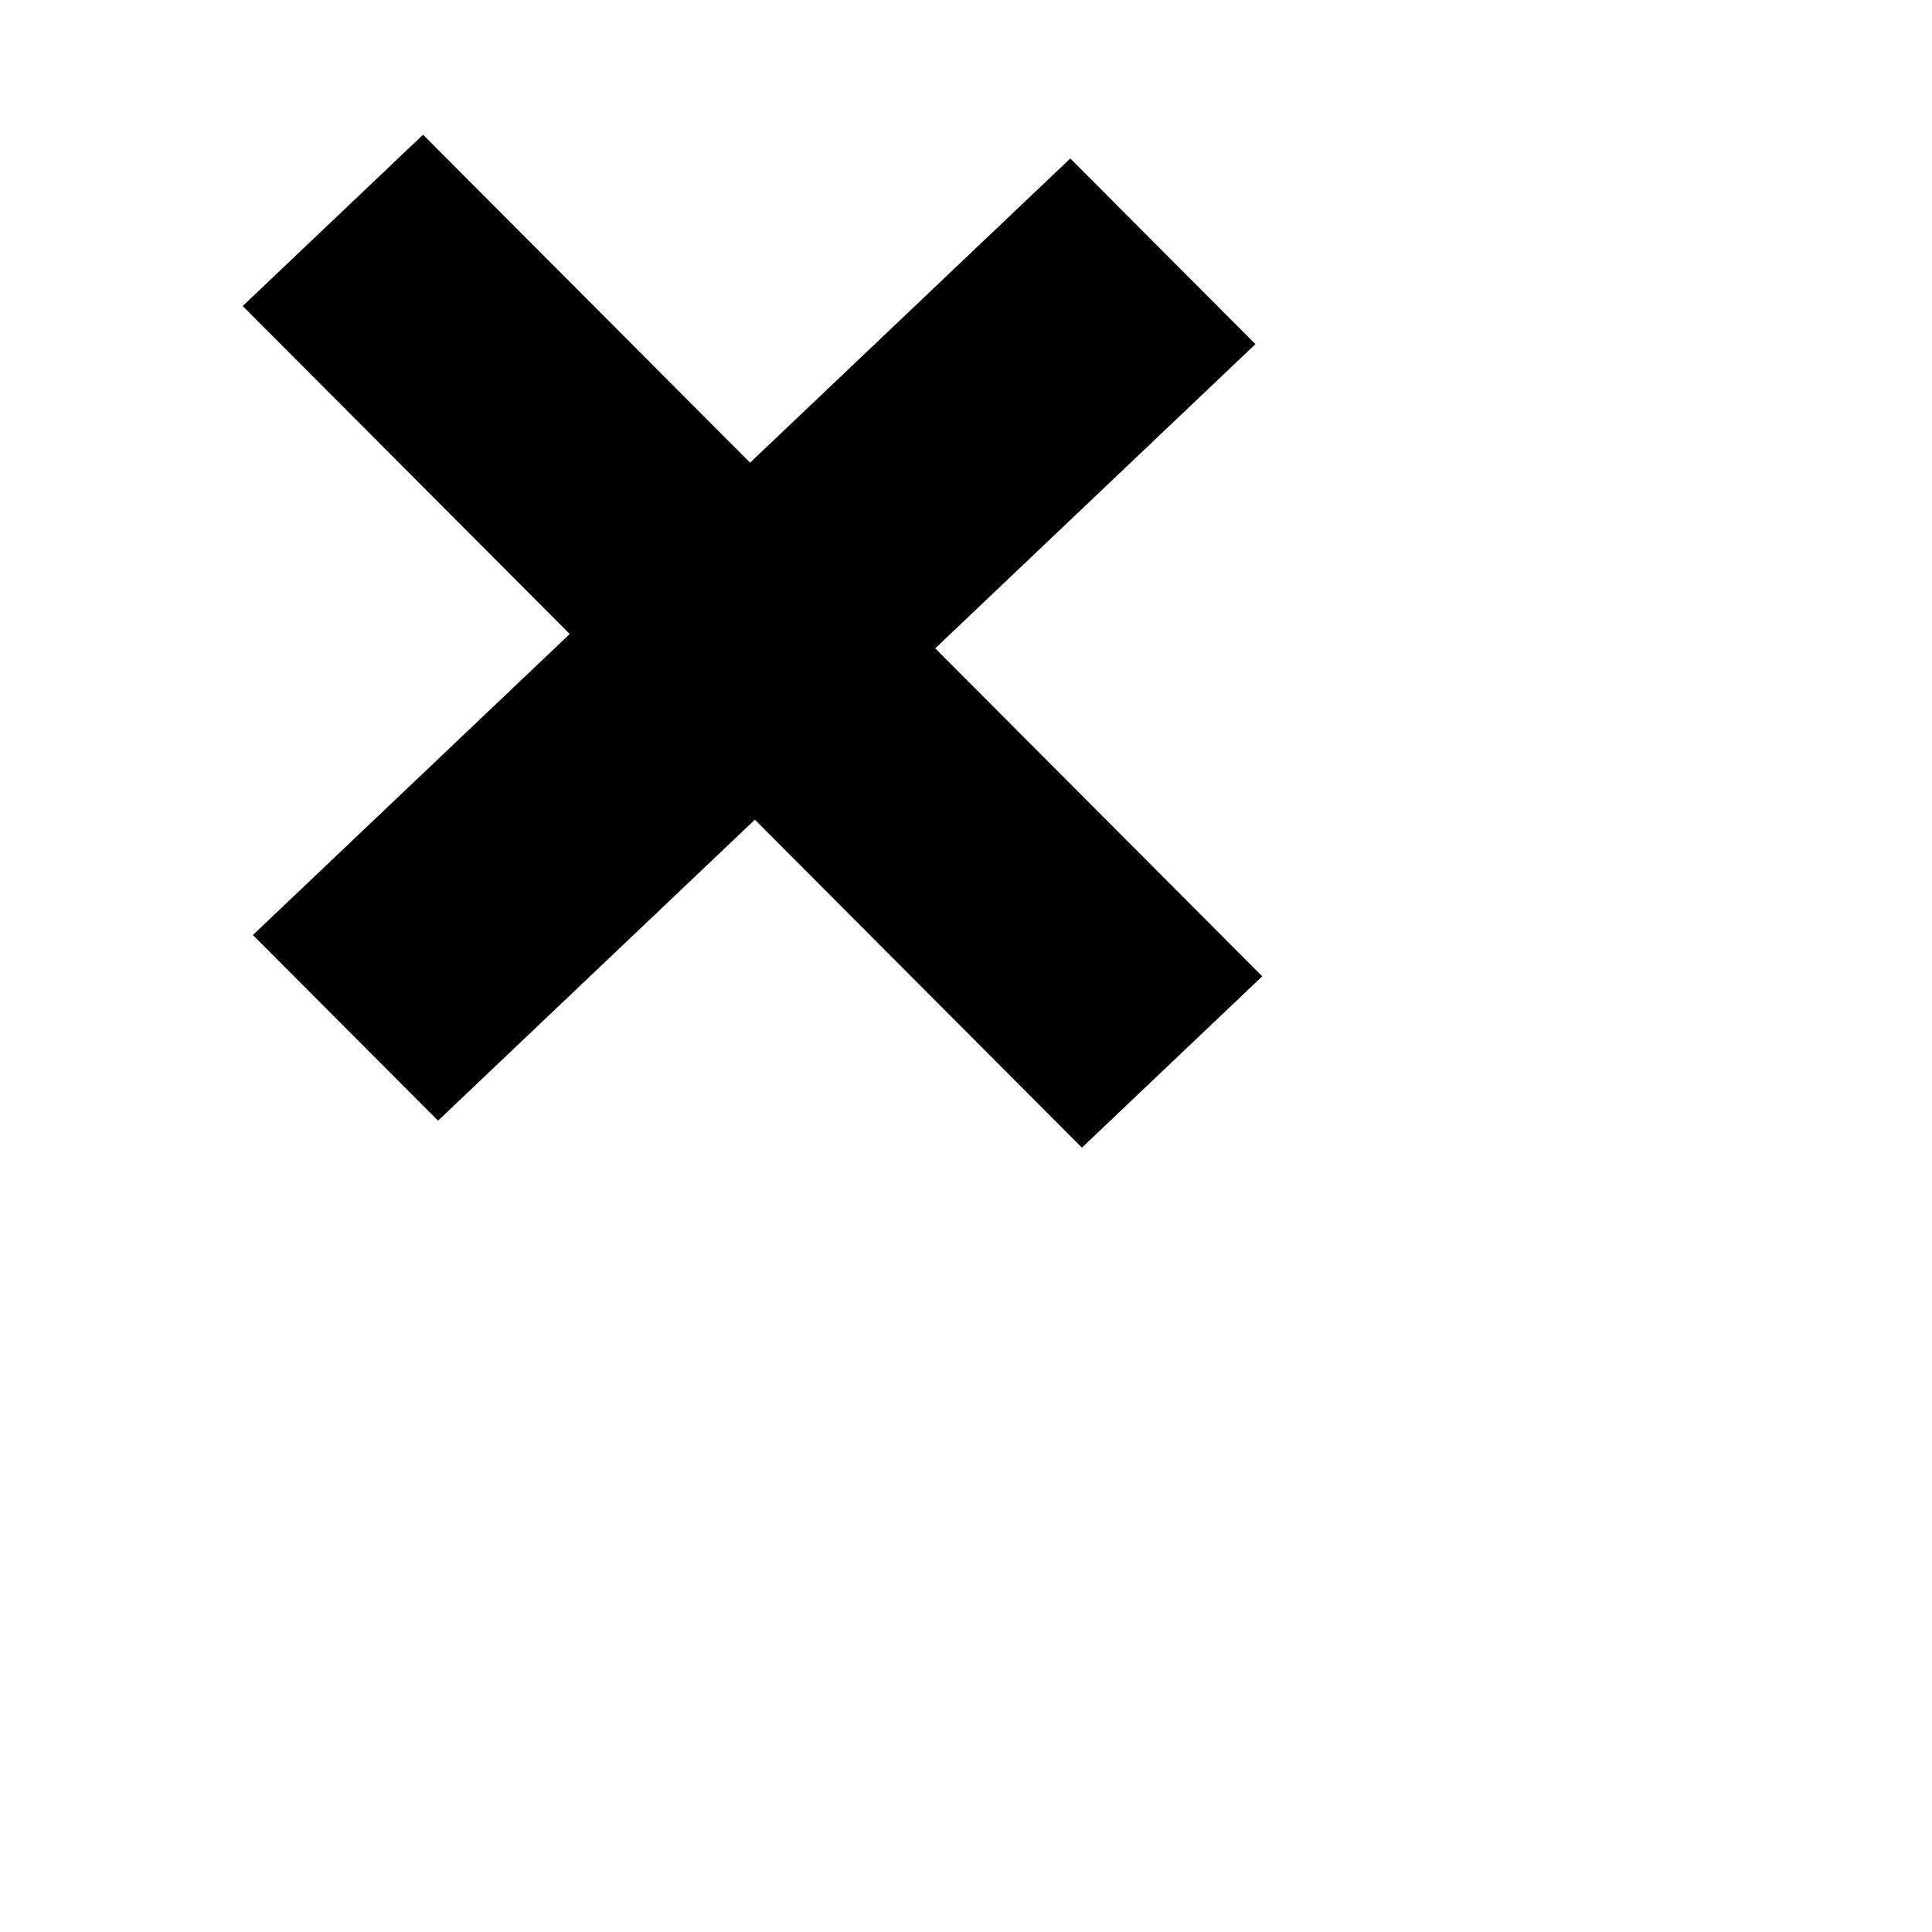
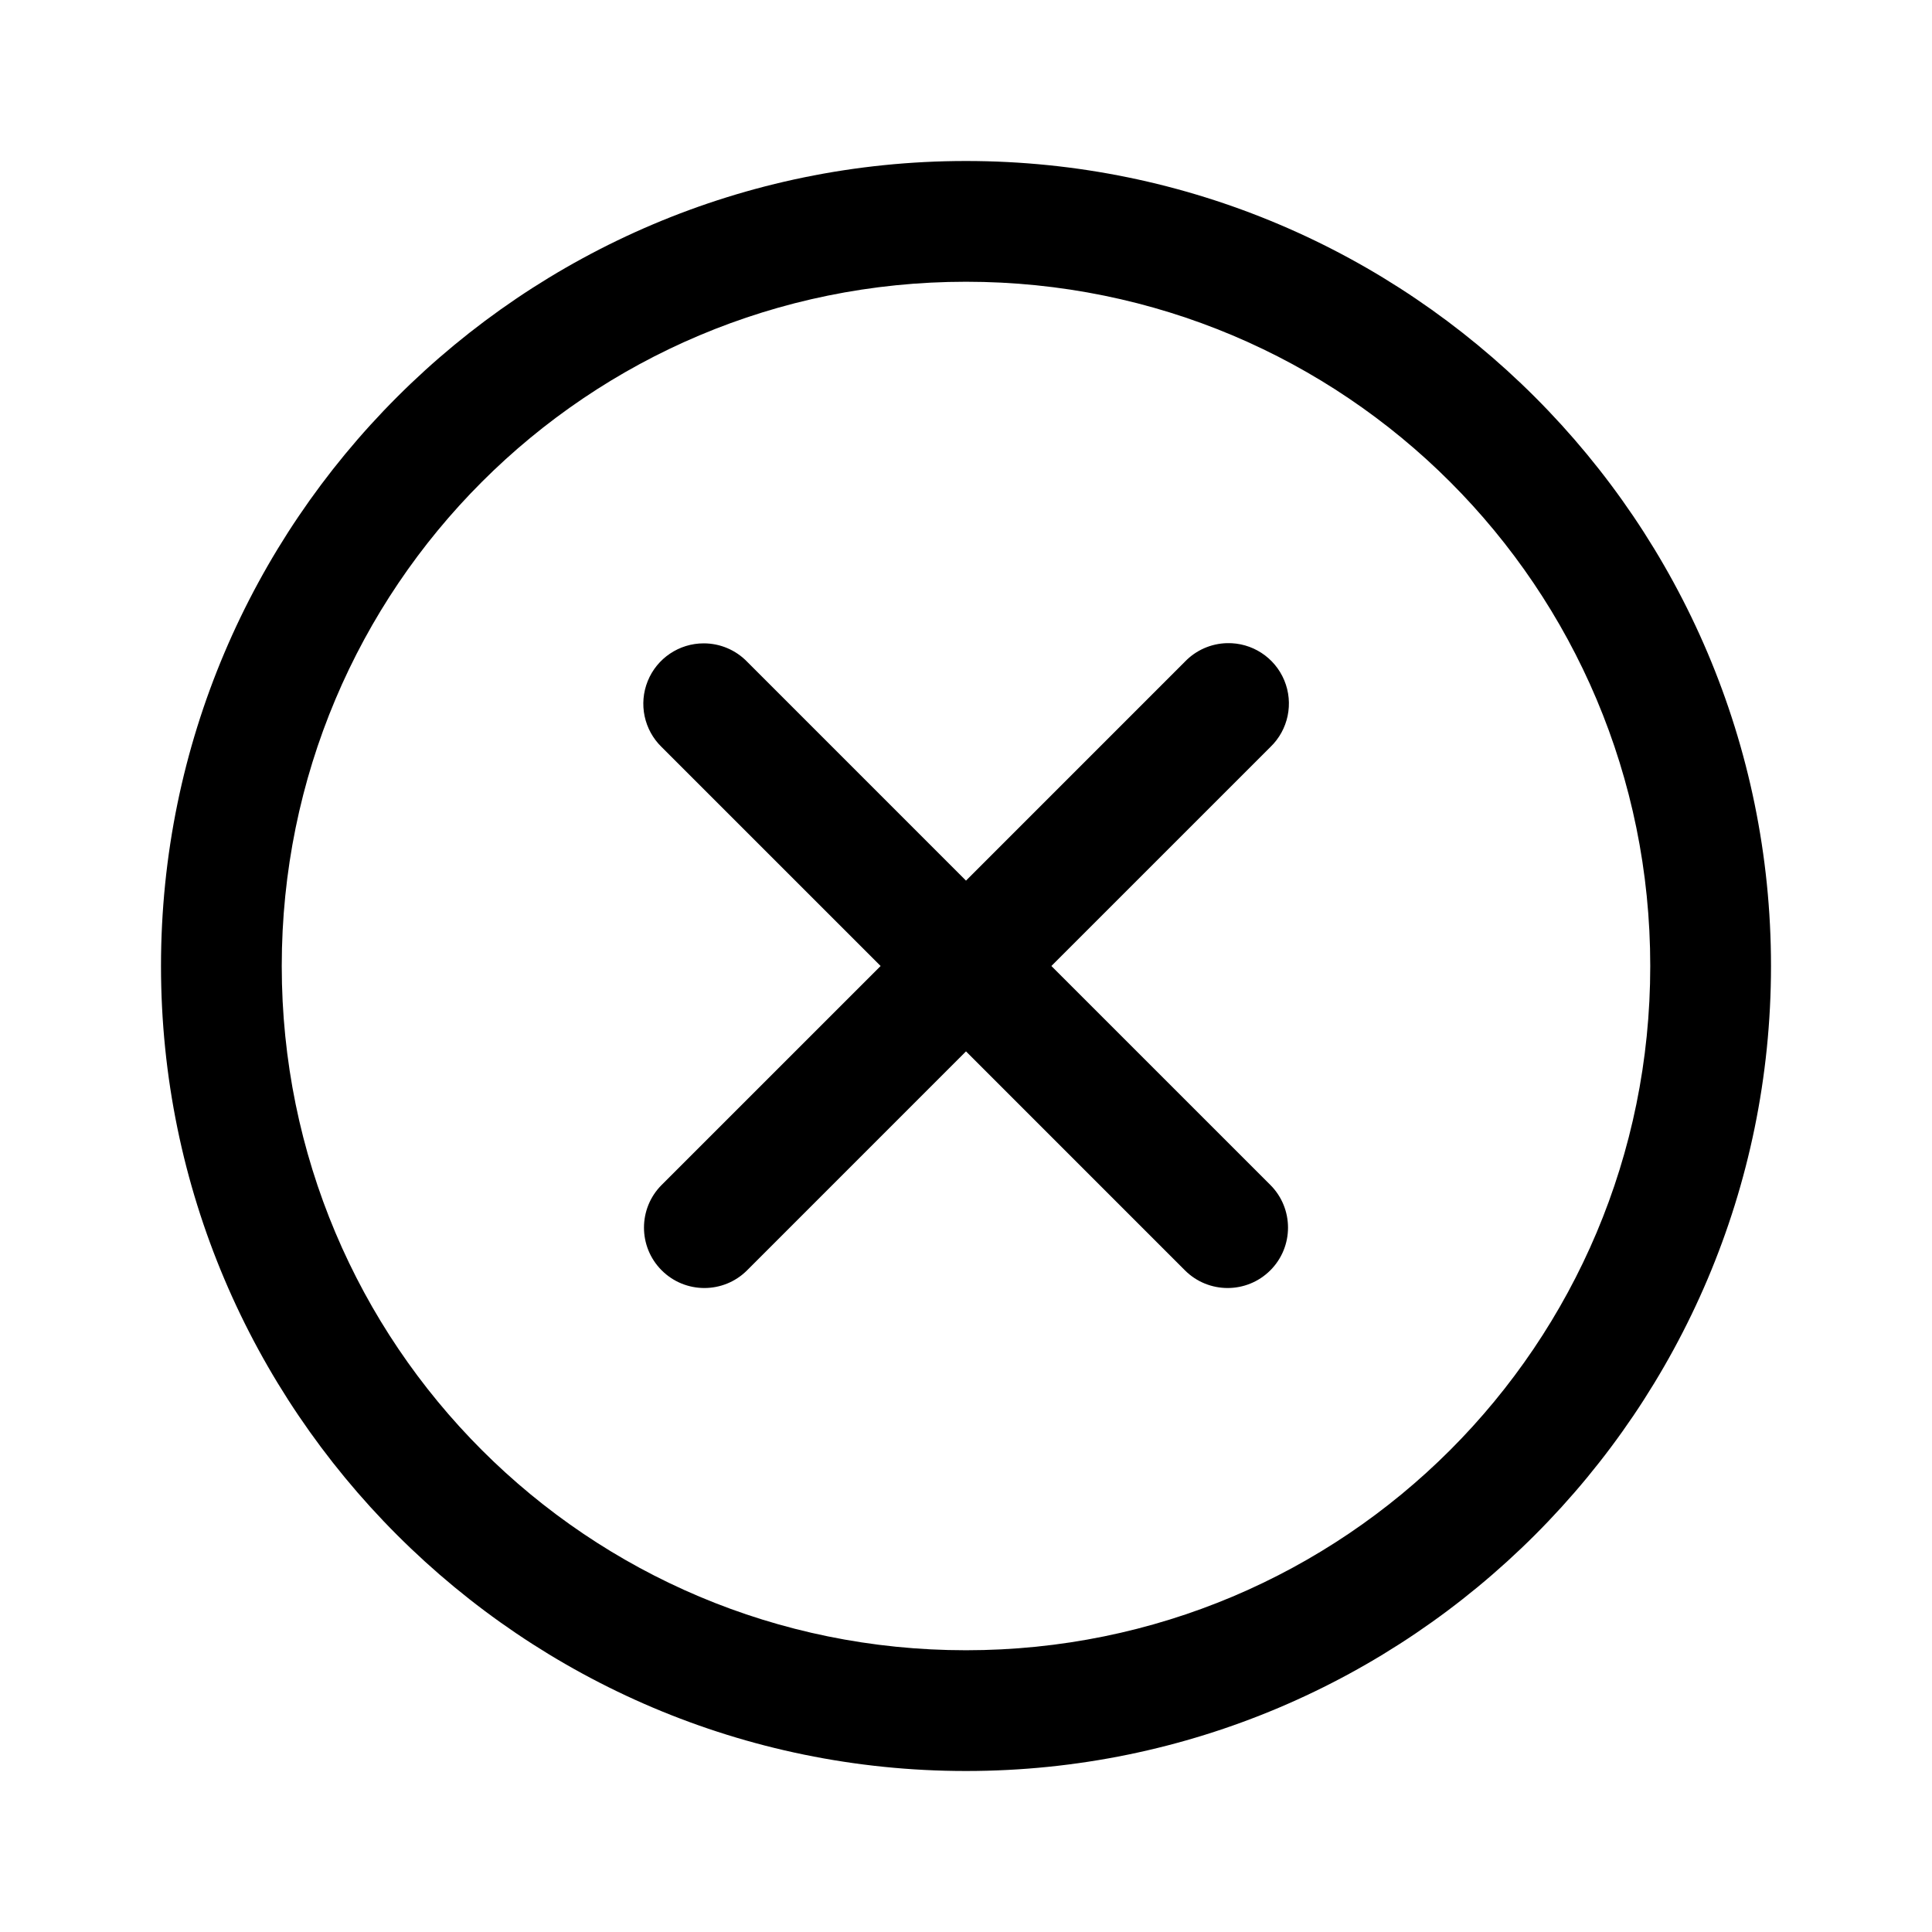
- <svg xmlns="http://www.w3.org/2000/svg" width="512" height="512" viewBox="0 0 512 512" version="1.1" id="svg5" xmlnsSvg="http://www.w3.org/2000/svg">
-   <defs id="defs2">
-     <rect x="295" y="320" width="721" height="599" id="rect9505" />
-   </defs>
-   <g id="layer1">
-     <text xml:space="preserve" style="font-style:normal;font-variant:normal;font-weight:bold;font-stretch:normal;font-size:632.415px;line-height:20;font-family:sans-serif;-inkscape-font-specification:'sans-serif Bold';fill:#000000;fill-opacity:1;stroke:none;stroke-width:3.294" x="73.247" y="201.129" id="text6215" transform="matrix(0.7250489,0.7271298,-0.706243,0.6709474,0,0)">
-       <tspan id="tspan6213" x="73.247" y="201.129" style="font-style:normal;font-variant:normal;font-weight:bold;font-stretch:normal;font-size:632.415px;font-family:sans-serif;-inkscape-font-specification:'sans-serif Bold';stroke-width:3.294">+</tspan>
-     </text>
-     <text xml:space="preserve" id="text9503" style="line-height:1.25;font-family:sans-serif;font-size:96px;white-space:pre;shape-inside:url(#rect9505)" />
-   </g>
+ <svg xmlns="http://www.w3.org/2000/svg" fill="#000000" viewBox="0 0 48 48" width="512px" height="512px">
+   <path d="M 24 4 C 12.972 4 4 12.972 4 24 C 4 35.028 12.972 44 24 44 C 35.028 44 44 35.028 44 24 C 44 12.972 35.028 4 24 4 z M 24 7 C 33.407 7 41 14.593 41 24 C 41 33.407 33.407 41 24 41 C 14.593 41 7 33.407 7 24 C 7 14.593 14.593 7 24 7 z M 30.486 15.979 A 1.5 1.5 0 0 0 29.439 16.439 L 24 21.879 L 18.561 16.439 A 1.5 1.5 0 0 0 17.484 15.984 A 1.5 1.5 0 0 0 16.439 18.561 L 21.879 24 L 16.439 29.439 A 1.5 1.5 0 1 0 18.561 31.561 L 24 26.121 L 29.439 31.561 A 1.5 1.5 0 1 0 31.561 29.439 L 26.121 24 L 31.561 18.561 A 1.5 1.5 0 0 0 30.486 15.979 z" />
</svg>
